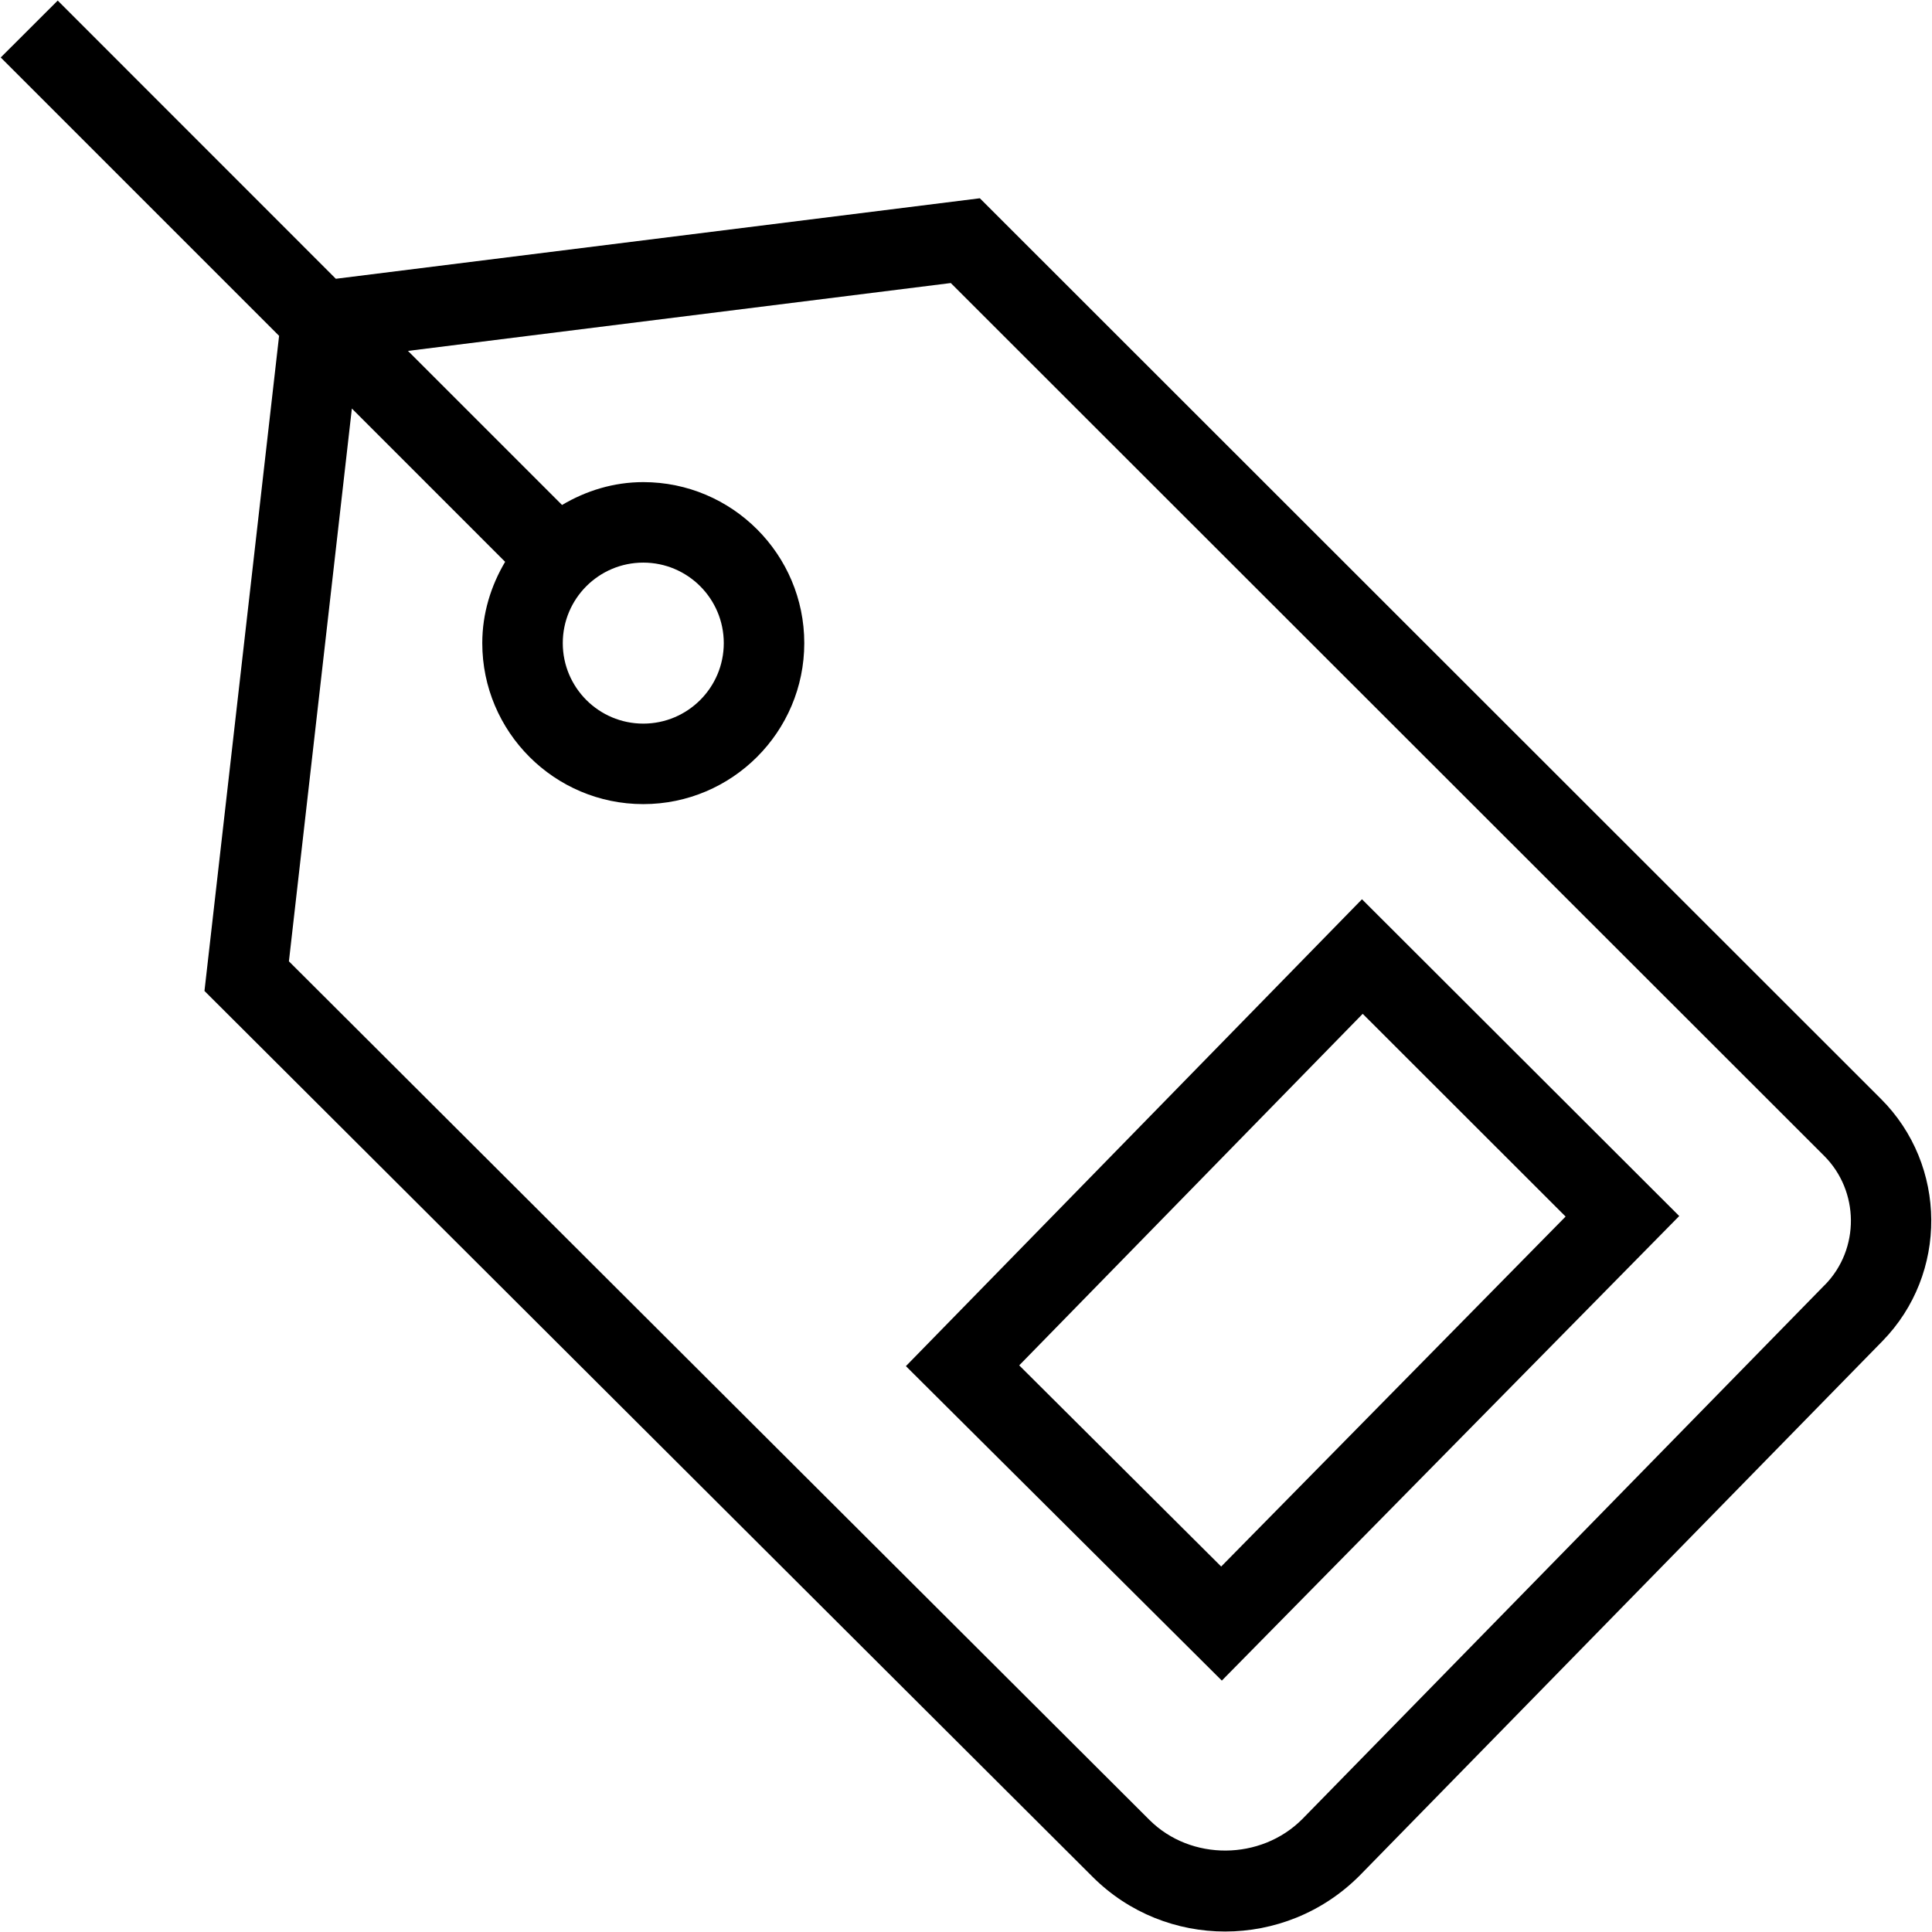
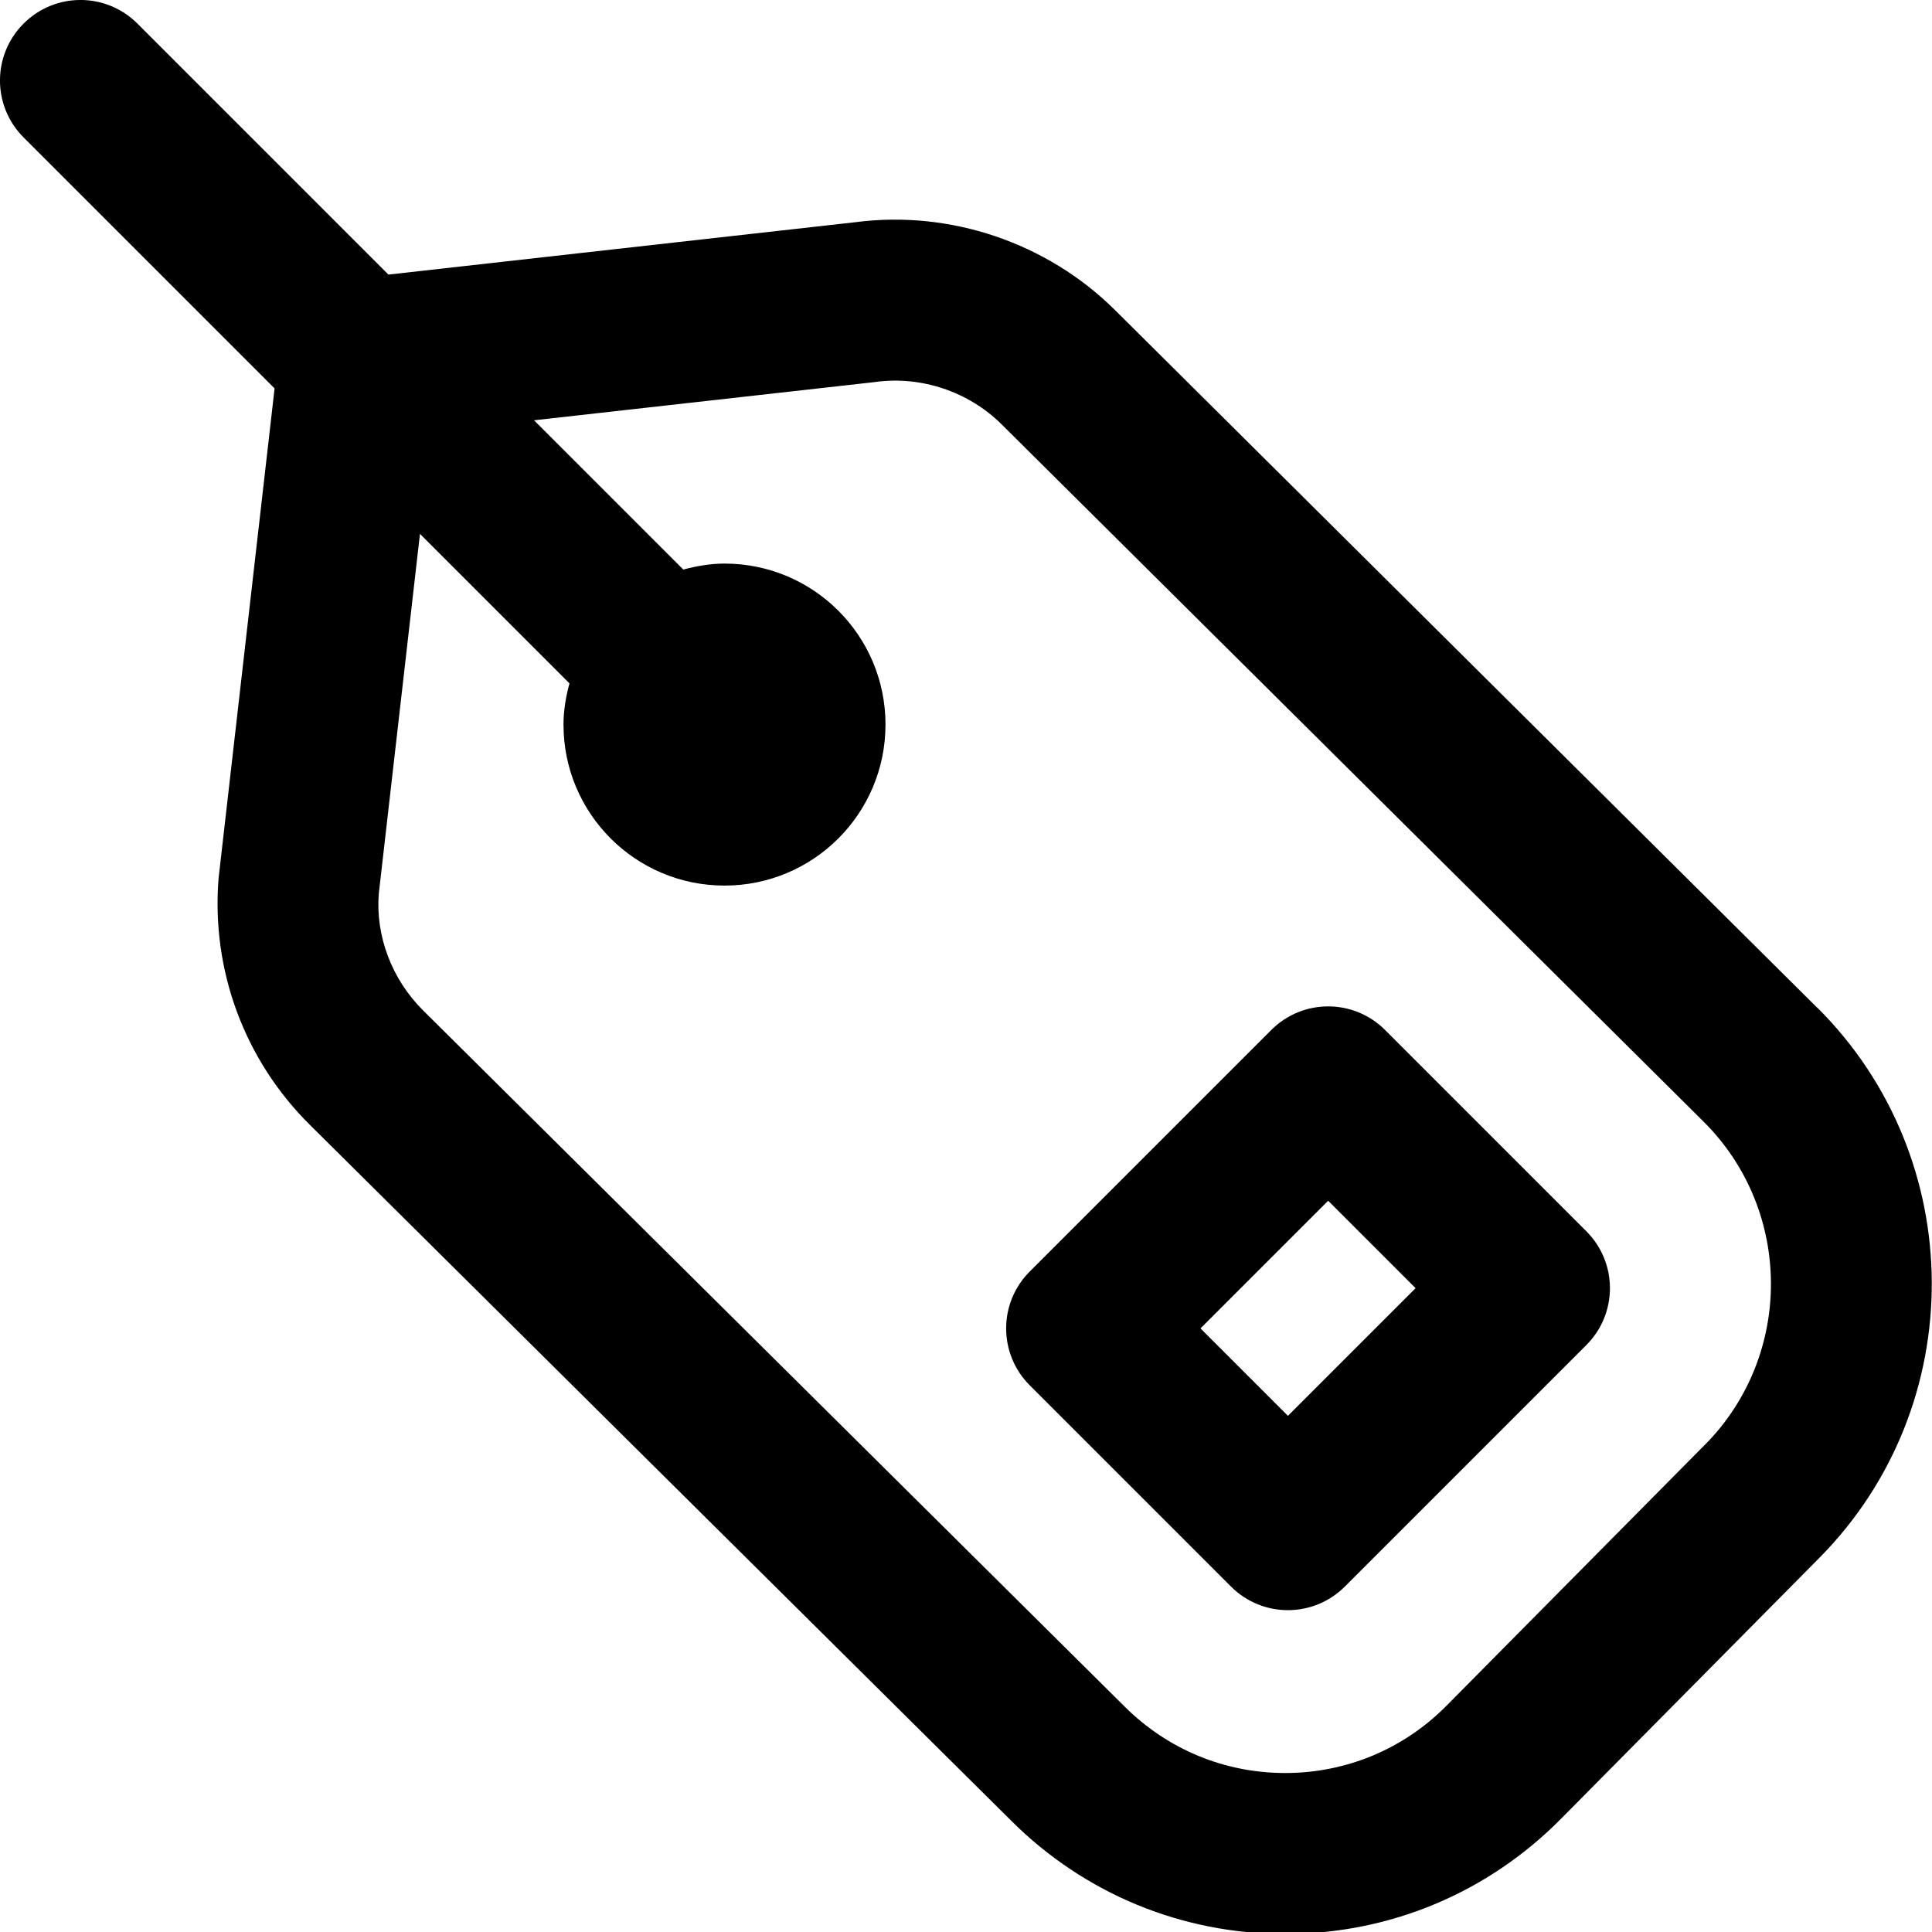
<svg xmlns="http://www.w3.org/2000/svg" id="Layer_1" data-name="Layer 1" viewBox="0 0 24 24">
-   <path d="m11.253,16.97l3.925,3.907,5.682-5.771-3.941-3.935-5.665,5.799Zm8.196-1.858l-4.279,4.348-2.509-2.499,4.267-4.367,2.521,2.519Zm3.915-1.463L12.172,2.463l-8,1L.717.007.009.714l3.458,3.458-.927,8.138,11.035,11.007c.453.451,1.047.677,1.644.677.603,0,1.208-.231,1.669-.693l6.496-6.641c.817-.835.808-2.186-.02-3.011Zm-.695,2.312l-6.492,6.637c-.515.516-1.383.521-1.896.012L3.589,11.942l.782-6.867,1.904,1.904c-.176.297-.284.64-.284,1.01,0,1.103.897,2,2,2s2-.897,2-2-.897-2-2-2c-.37,0-.712.108-1.009.284l-1.914-1.914,6.743-.843,10.848,10.841c.44.439.446,1.159.011,1.604ZM7.991,6.989c.552,0,1,.448,1,1s-.448,1-1,1-1-.448-1-1,.448-1,1-1Z" />
+   <path d="m22.576,12.52L13.849,3.85c-.842-.835-2.046-1.243-3.221-1.09l-5.803.651L1.707.293C1.316-.098.684-.098.293.293S-.098,1.316.293,1.707l3.118,3.118-.696,6.088c-.091,1.142.323,2.258,1.136,3.062l8.713,8.645c.91.906,2.118,1.404,3.4,1.404h.02c1.29-.005,2.5-.513,3.408-1.431l3.21-3.242c1.87-1.89,1.859-4.955-.025-6.832Zm-1.396,5.426l-3.21,3.242c-.531.537-1.239.834-1.994.837h-.011c-.751,0-1.458-.292-1.992-.823L5.259,12.555c-.394-.39-.594-.93-.554-1.449l.512-4.474,1.857,1.857c-.044.164-.074.334-.074.512,0,1.105.895,2,2,2s2-.895,2-2-.895-2-2-2c-.178,0-.347.031-.512.074l-1.854-1.854,4.226-.474.021-.003c.568-.075,1.151.122,1.559.525l8.726,8.668c1.105,1.102,1.112,2.899.015,4.009Zm-3.974-5.151c-.391-.391-1.023-.391-1.414,0l-3,3c-.391.391-.391,1.023,0,1.414l2.5,2.5c.195.195.451.293.707.293s.512-.098.707-.293l3-3c.391-.391.391-1.023,0-1.414l-2.5-2.5Zm-1.207,4.793l-1.086-1.086,1.586-1.586,1.086,1.086-1.586,1.586Z" />
</svg>
